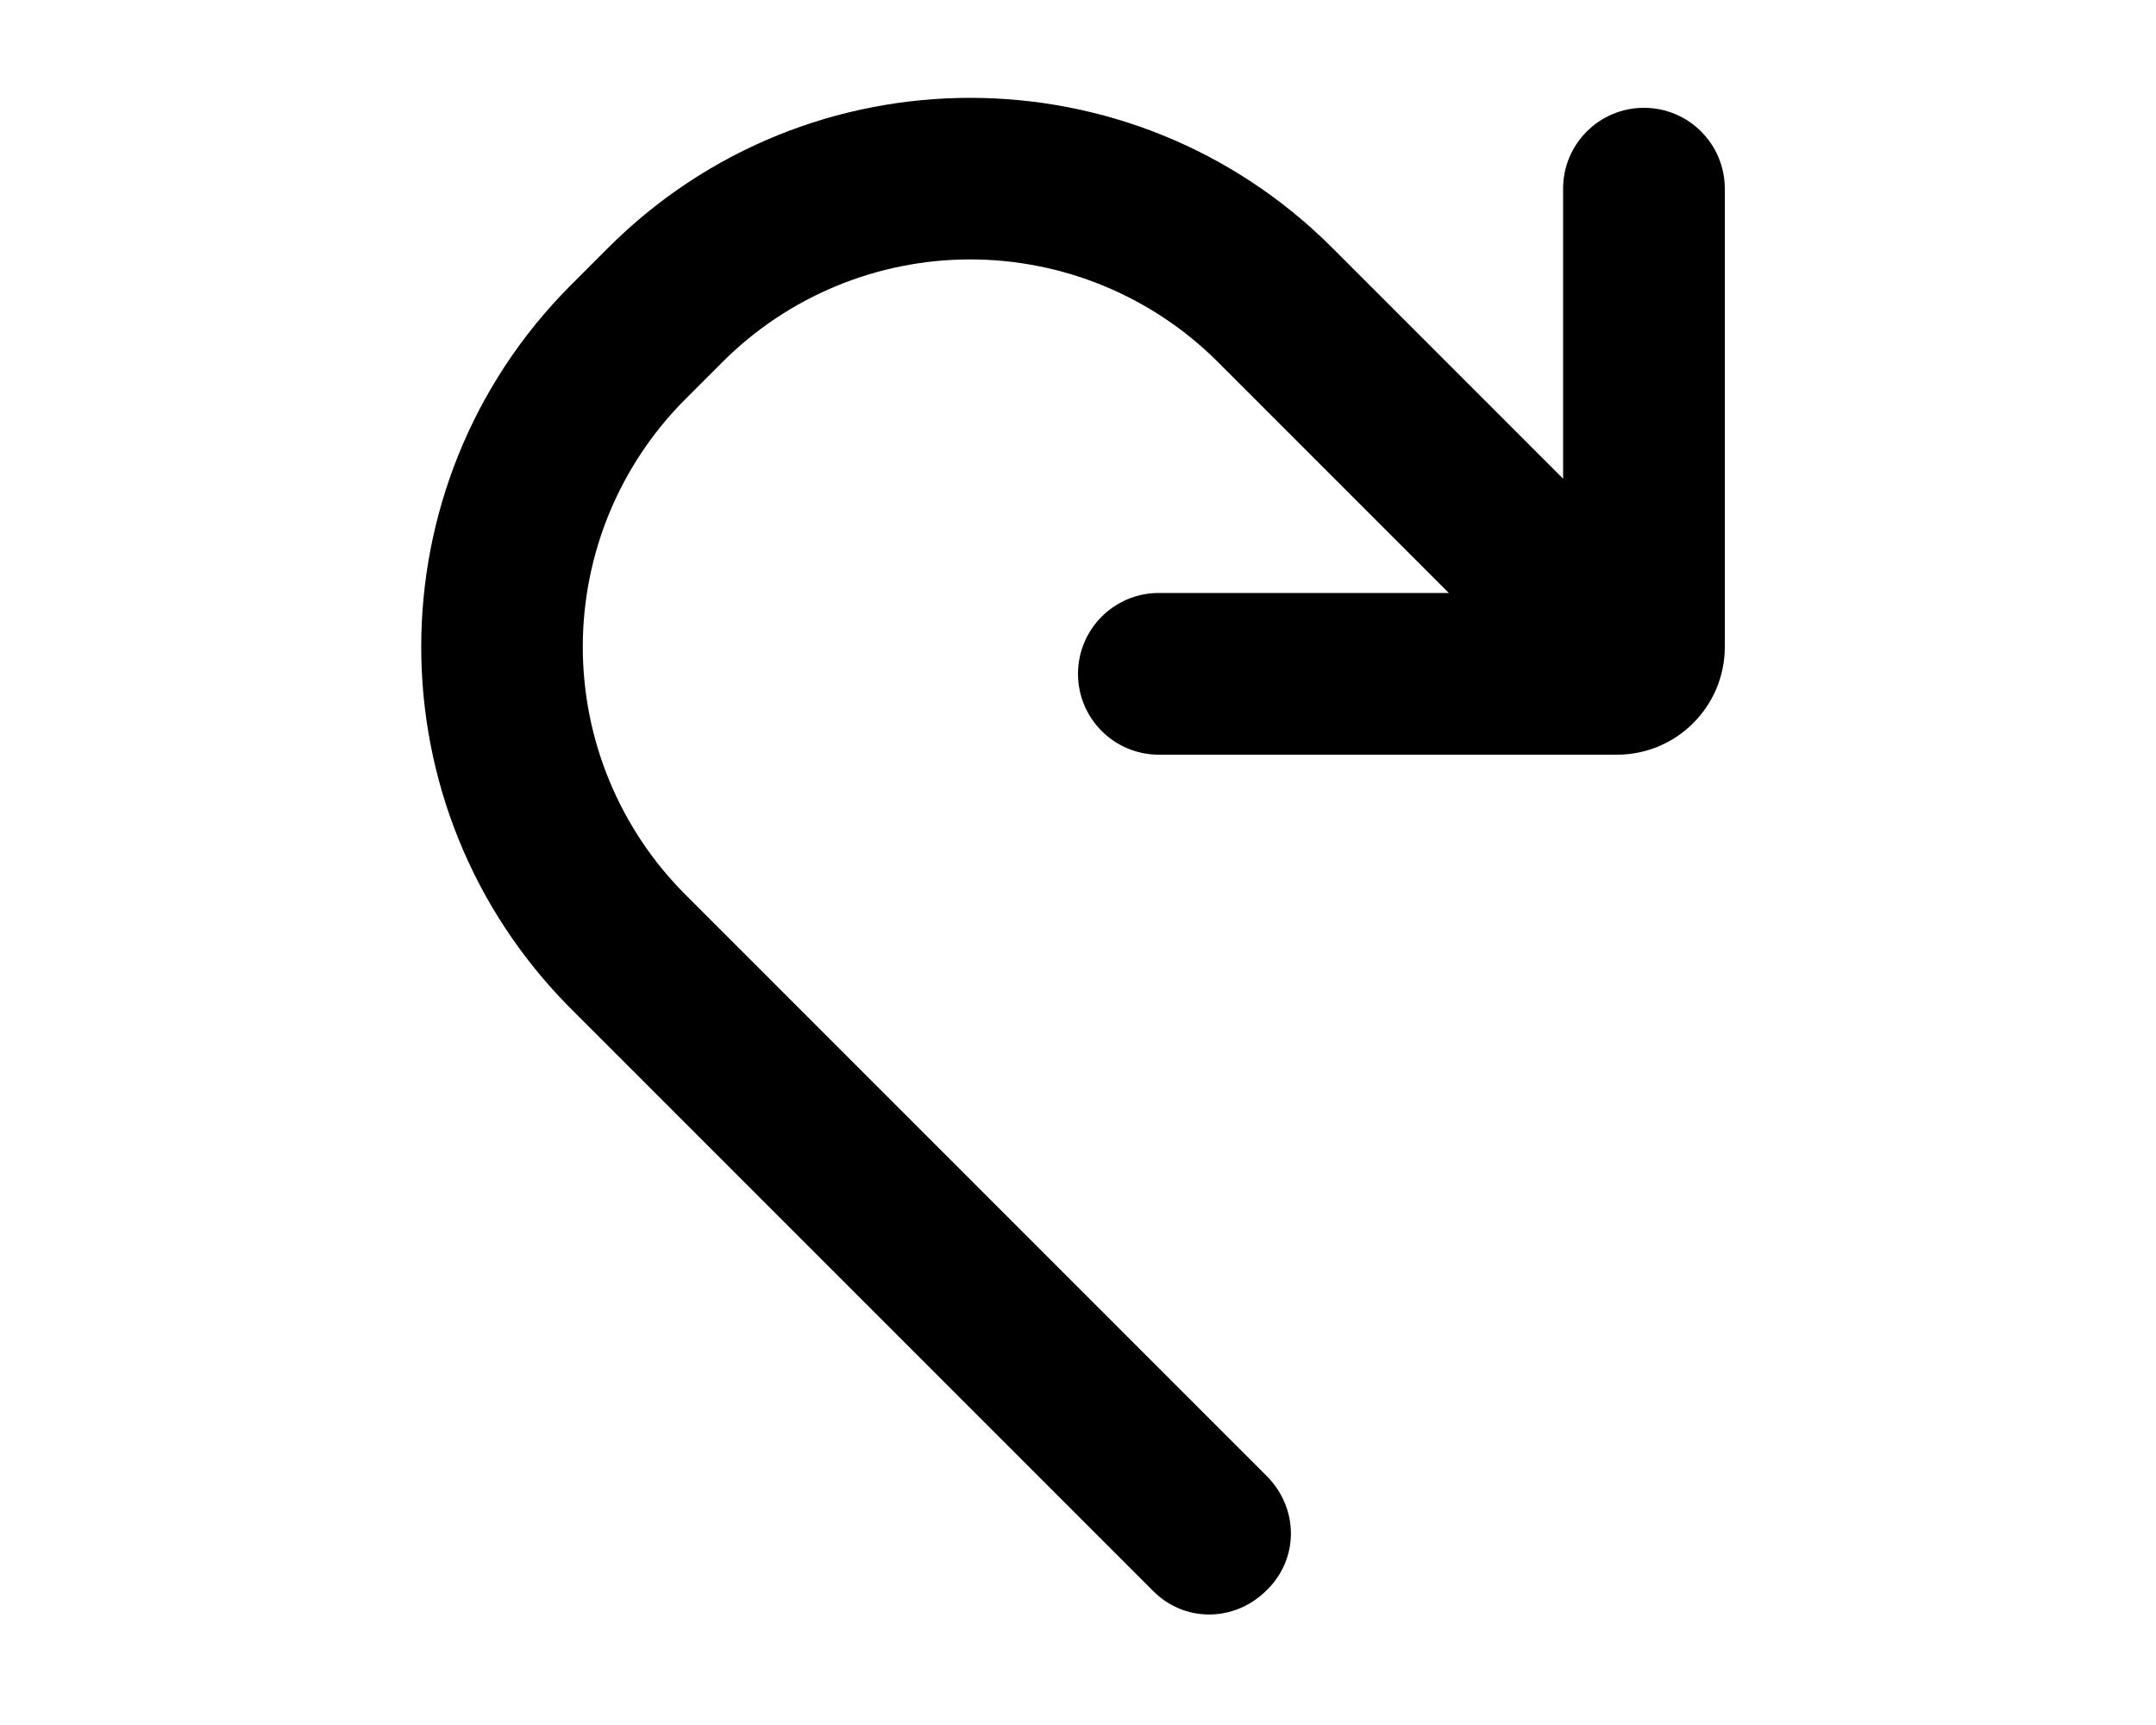
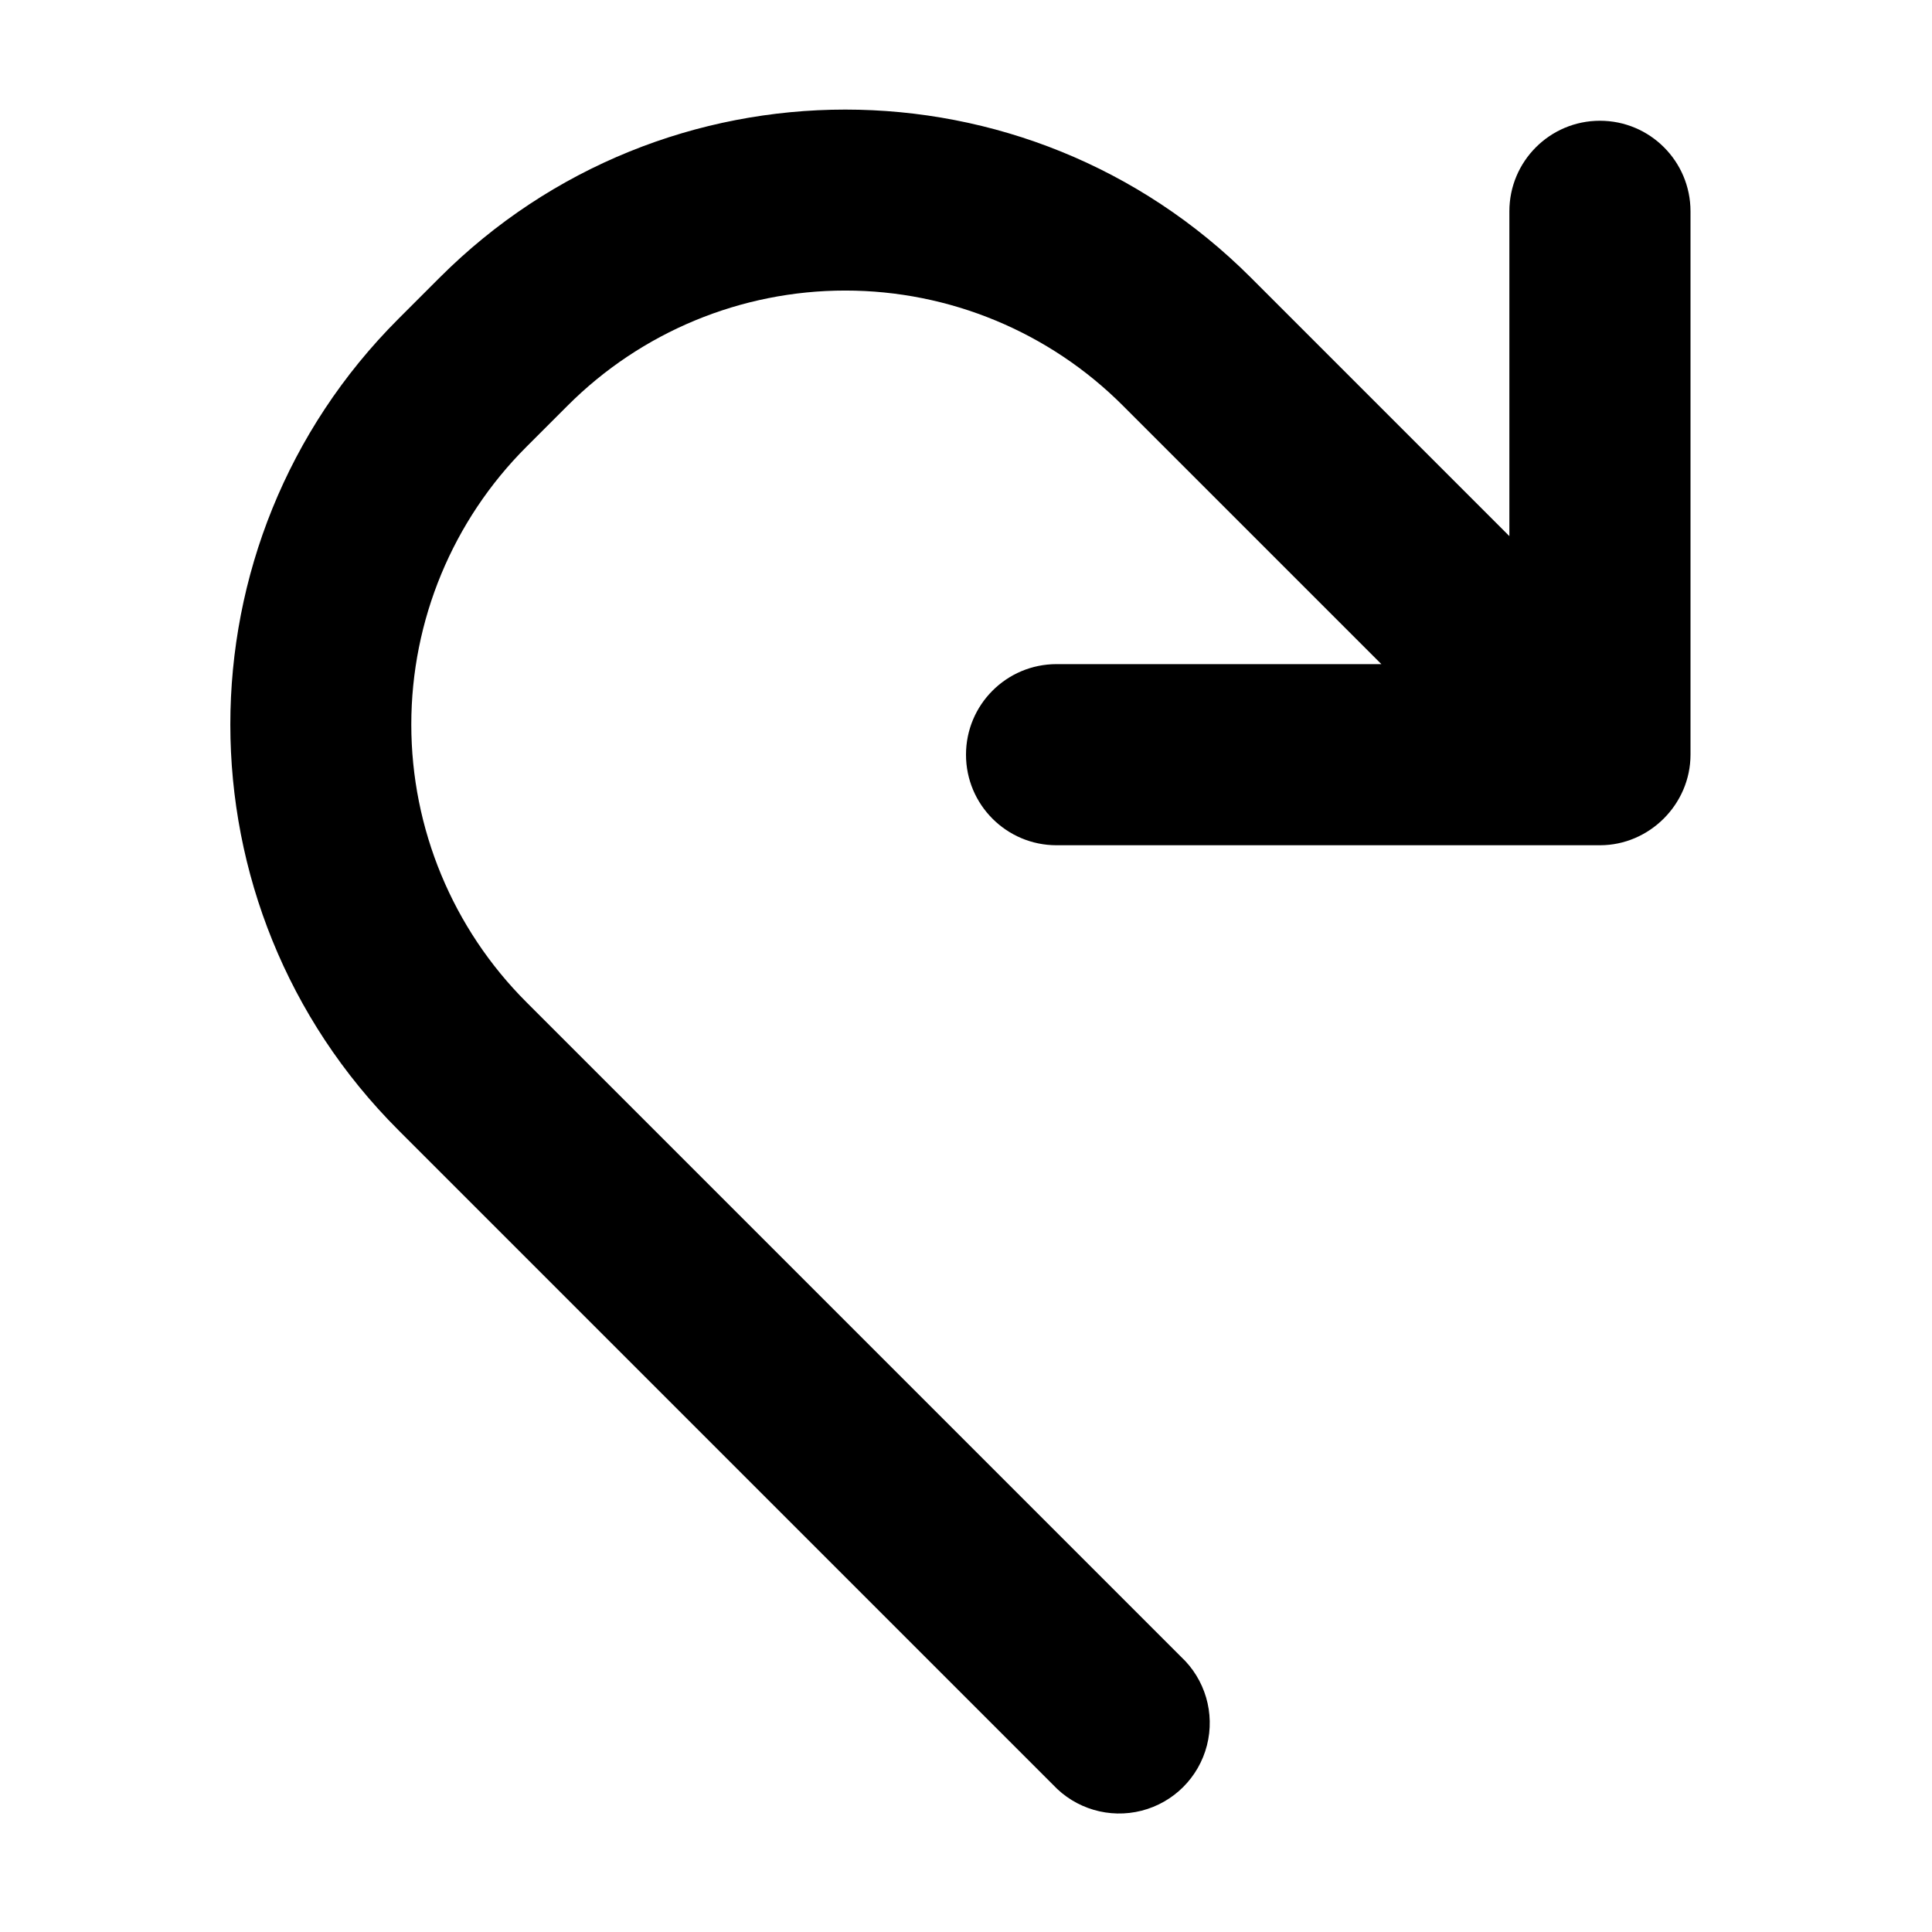
- <svg xmlns="http://www.w3.org/2000/svg" viewBox="0 0 20 16" fill="currentColor">
-   <path fill-rule="evenodd" d="M11.3 3.36a3.25 3.25 0 0 0-4.6 0l-.34.34a3.25 3.25 0 0 0 0 4.6l5.39 5.39c.3.3.3.77 0 1.06-.3.3-.77.3-1.06 0l-5.4-5.4a4.75 4.75 0 0 1 0-6.7l.35-.35a4.75 4.75 0 0 1 6.72 0l2.14 2.14V1.75a.75.75 0 0 1 1.5 0V6a1 1 0 0 1-1 1h-4.25a.75.75 0 0 1 0-1.5h2.69L11.3 3.36Z" />
+ <svg xmlns="http://www.w3.org/2000/svg" viewBox="0 0 16 16" fill="currentColor">
+   <path d="M9.3 3.36a3.25 3.25 0 0 0-4.6 0l-.34.34a3.25 3.25 0 0 0 0 4.6l5.42 5.42a.75.75 0 1 1-1.06 1.06L3.3 9.36a4.75 4.75 0 0 1 0-6.72l.34-.34a4.75 4.75 0 0 1 6.72 0l2.14 2.14V1.75a.75.75 0 0 1 1.5 0v4.5c0 .41-.34.75-.75.75h-4.5a.75.75 0 0 1 0-1.5h2.69L9.3 3.36Z" />
</svg>
